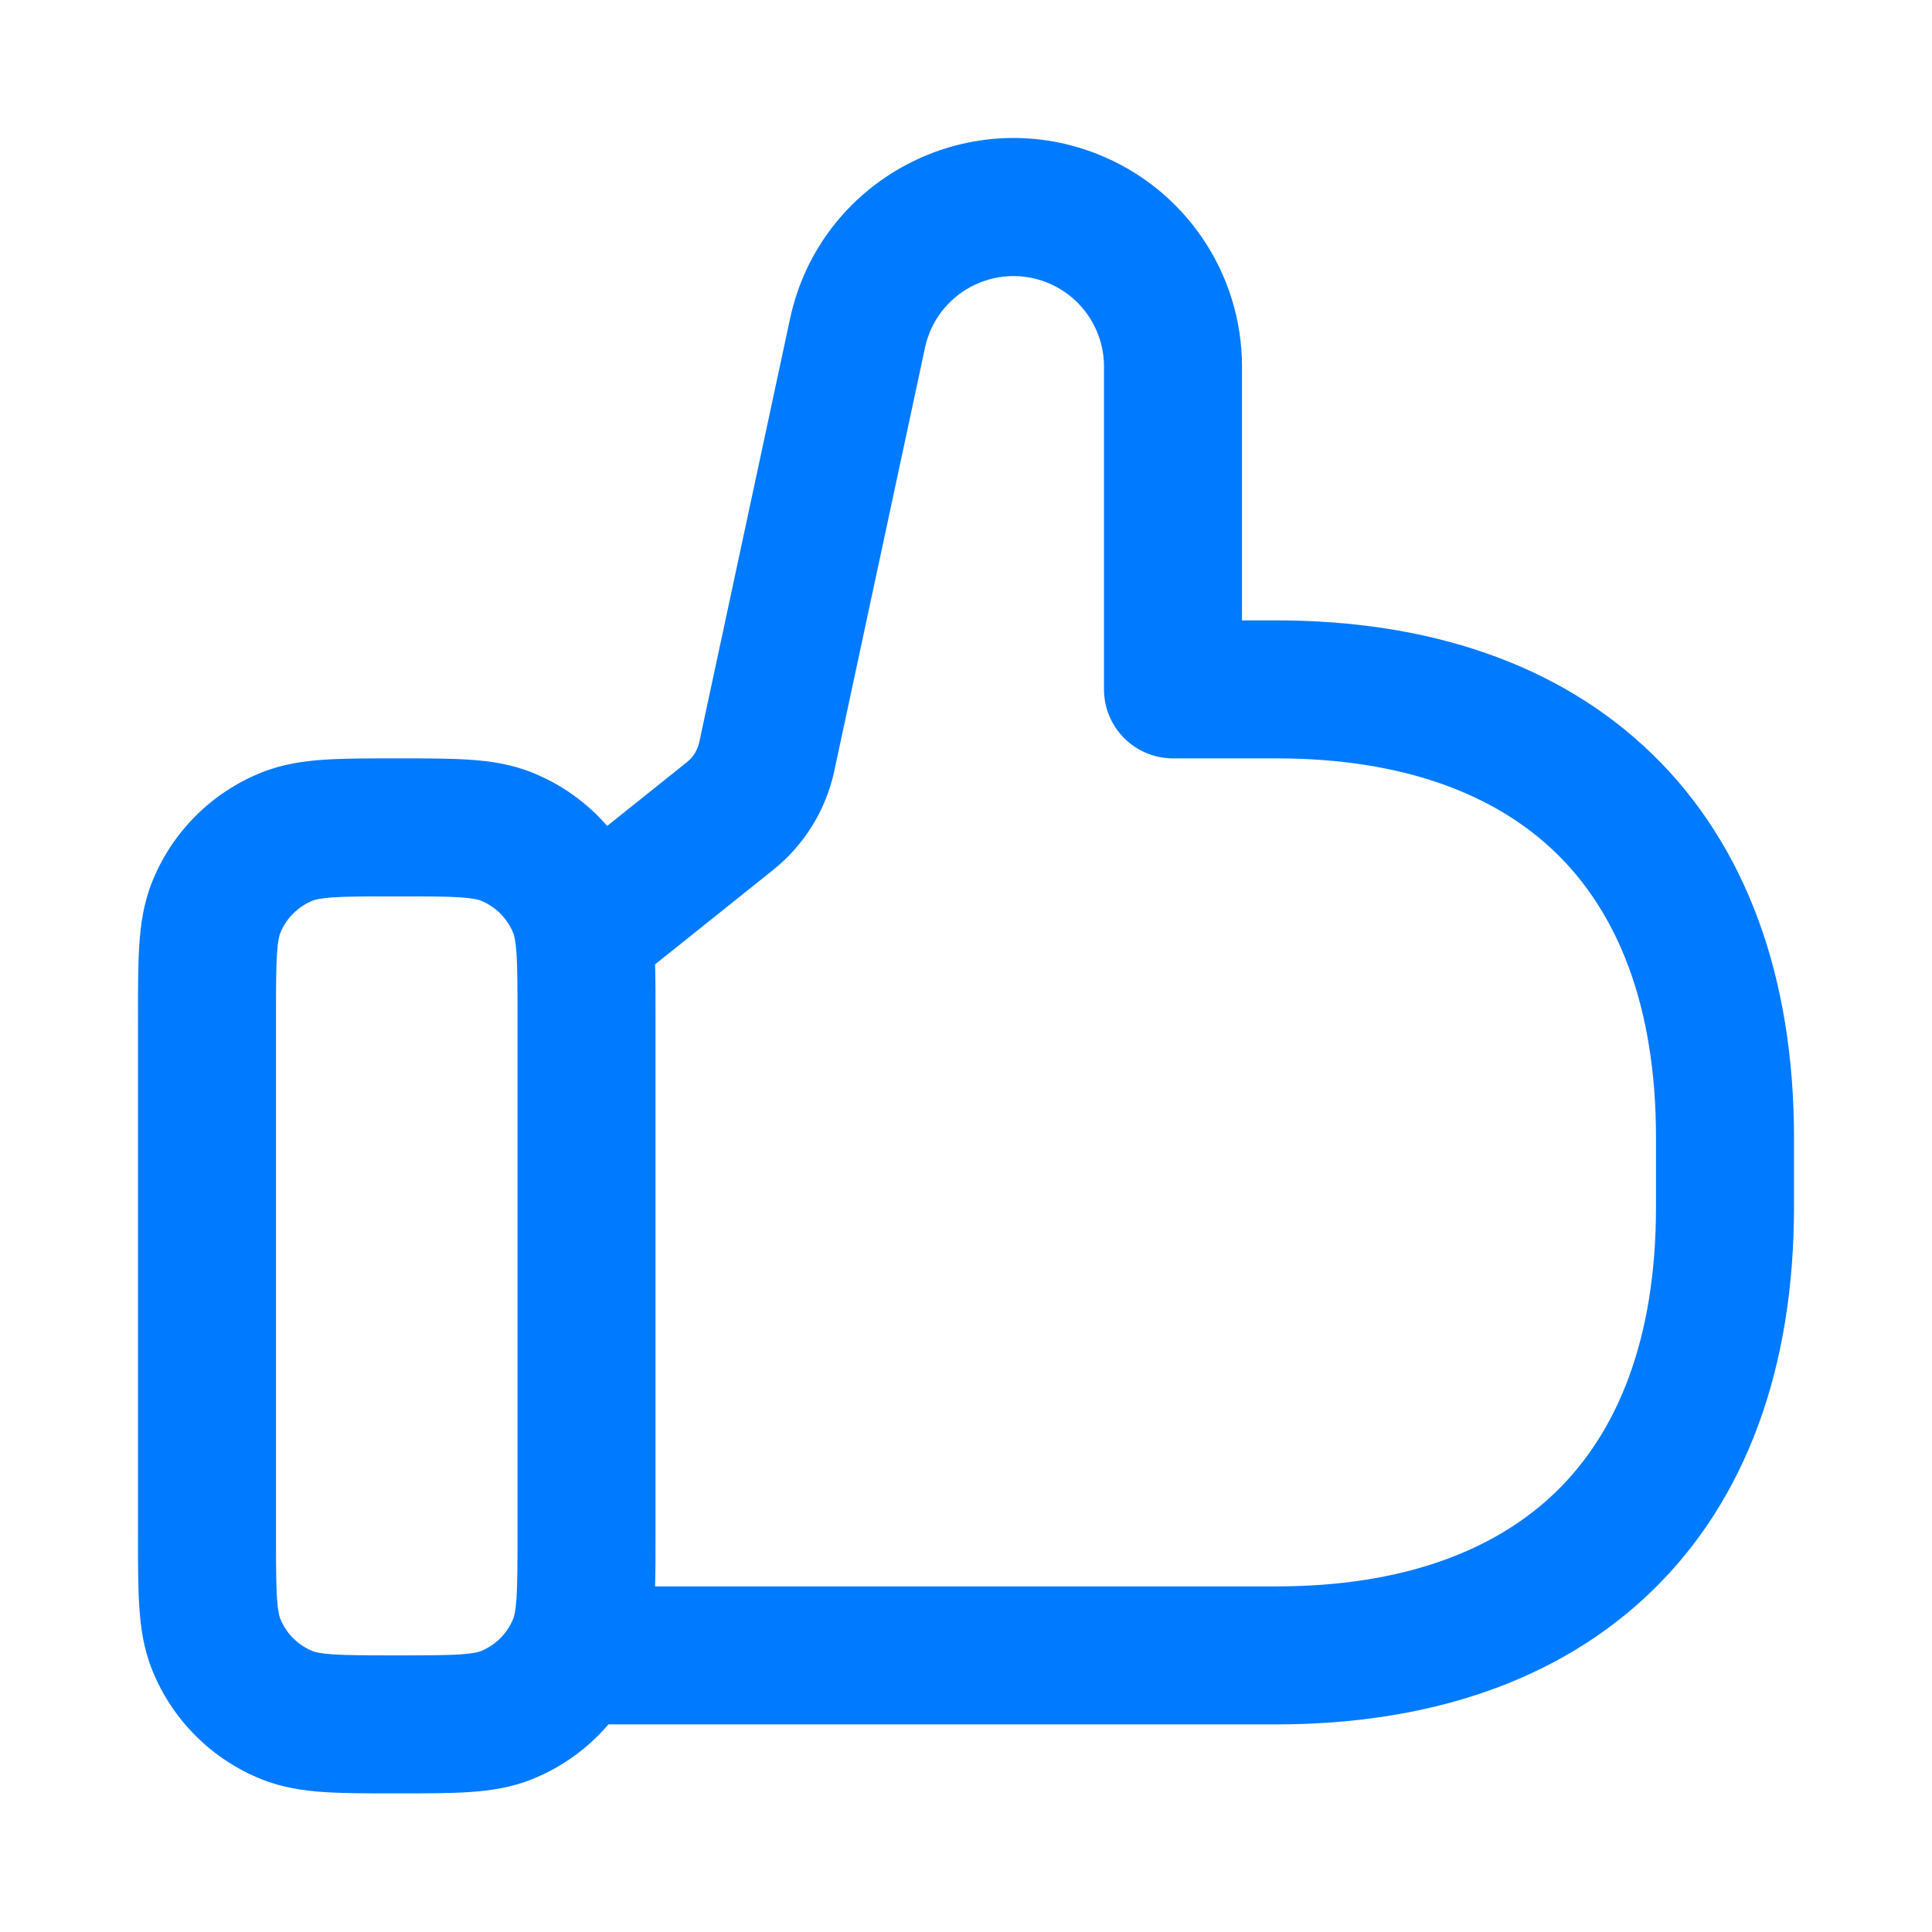
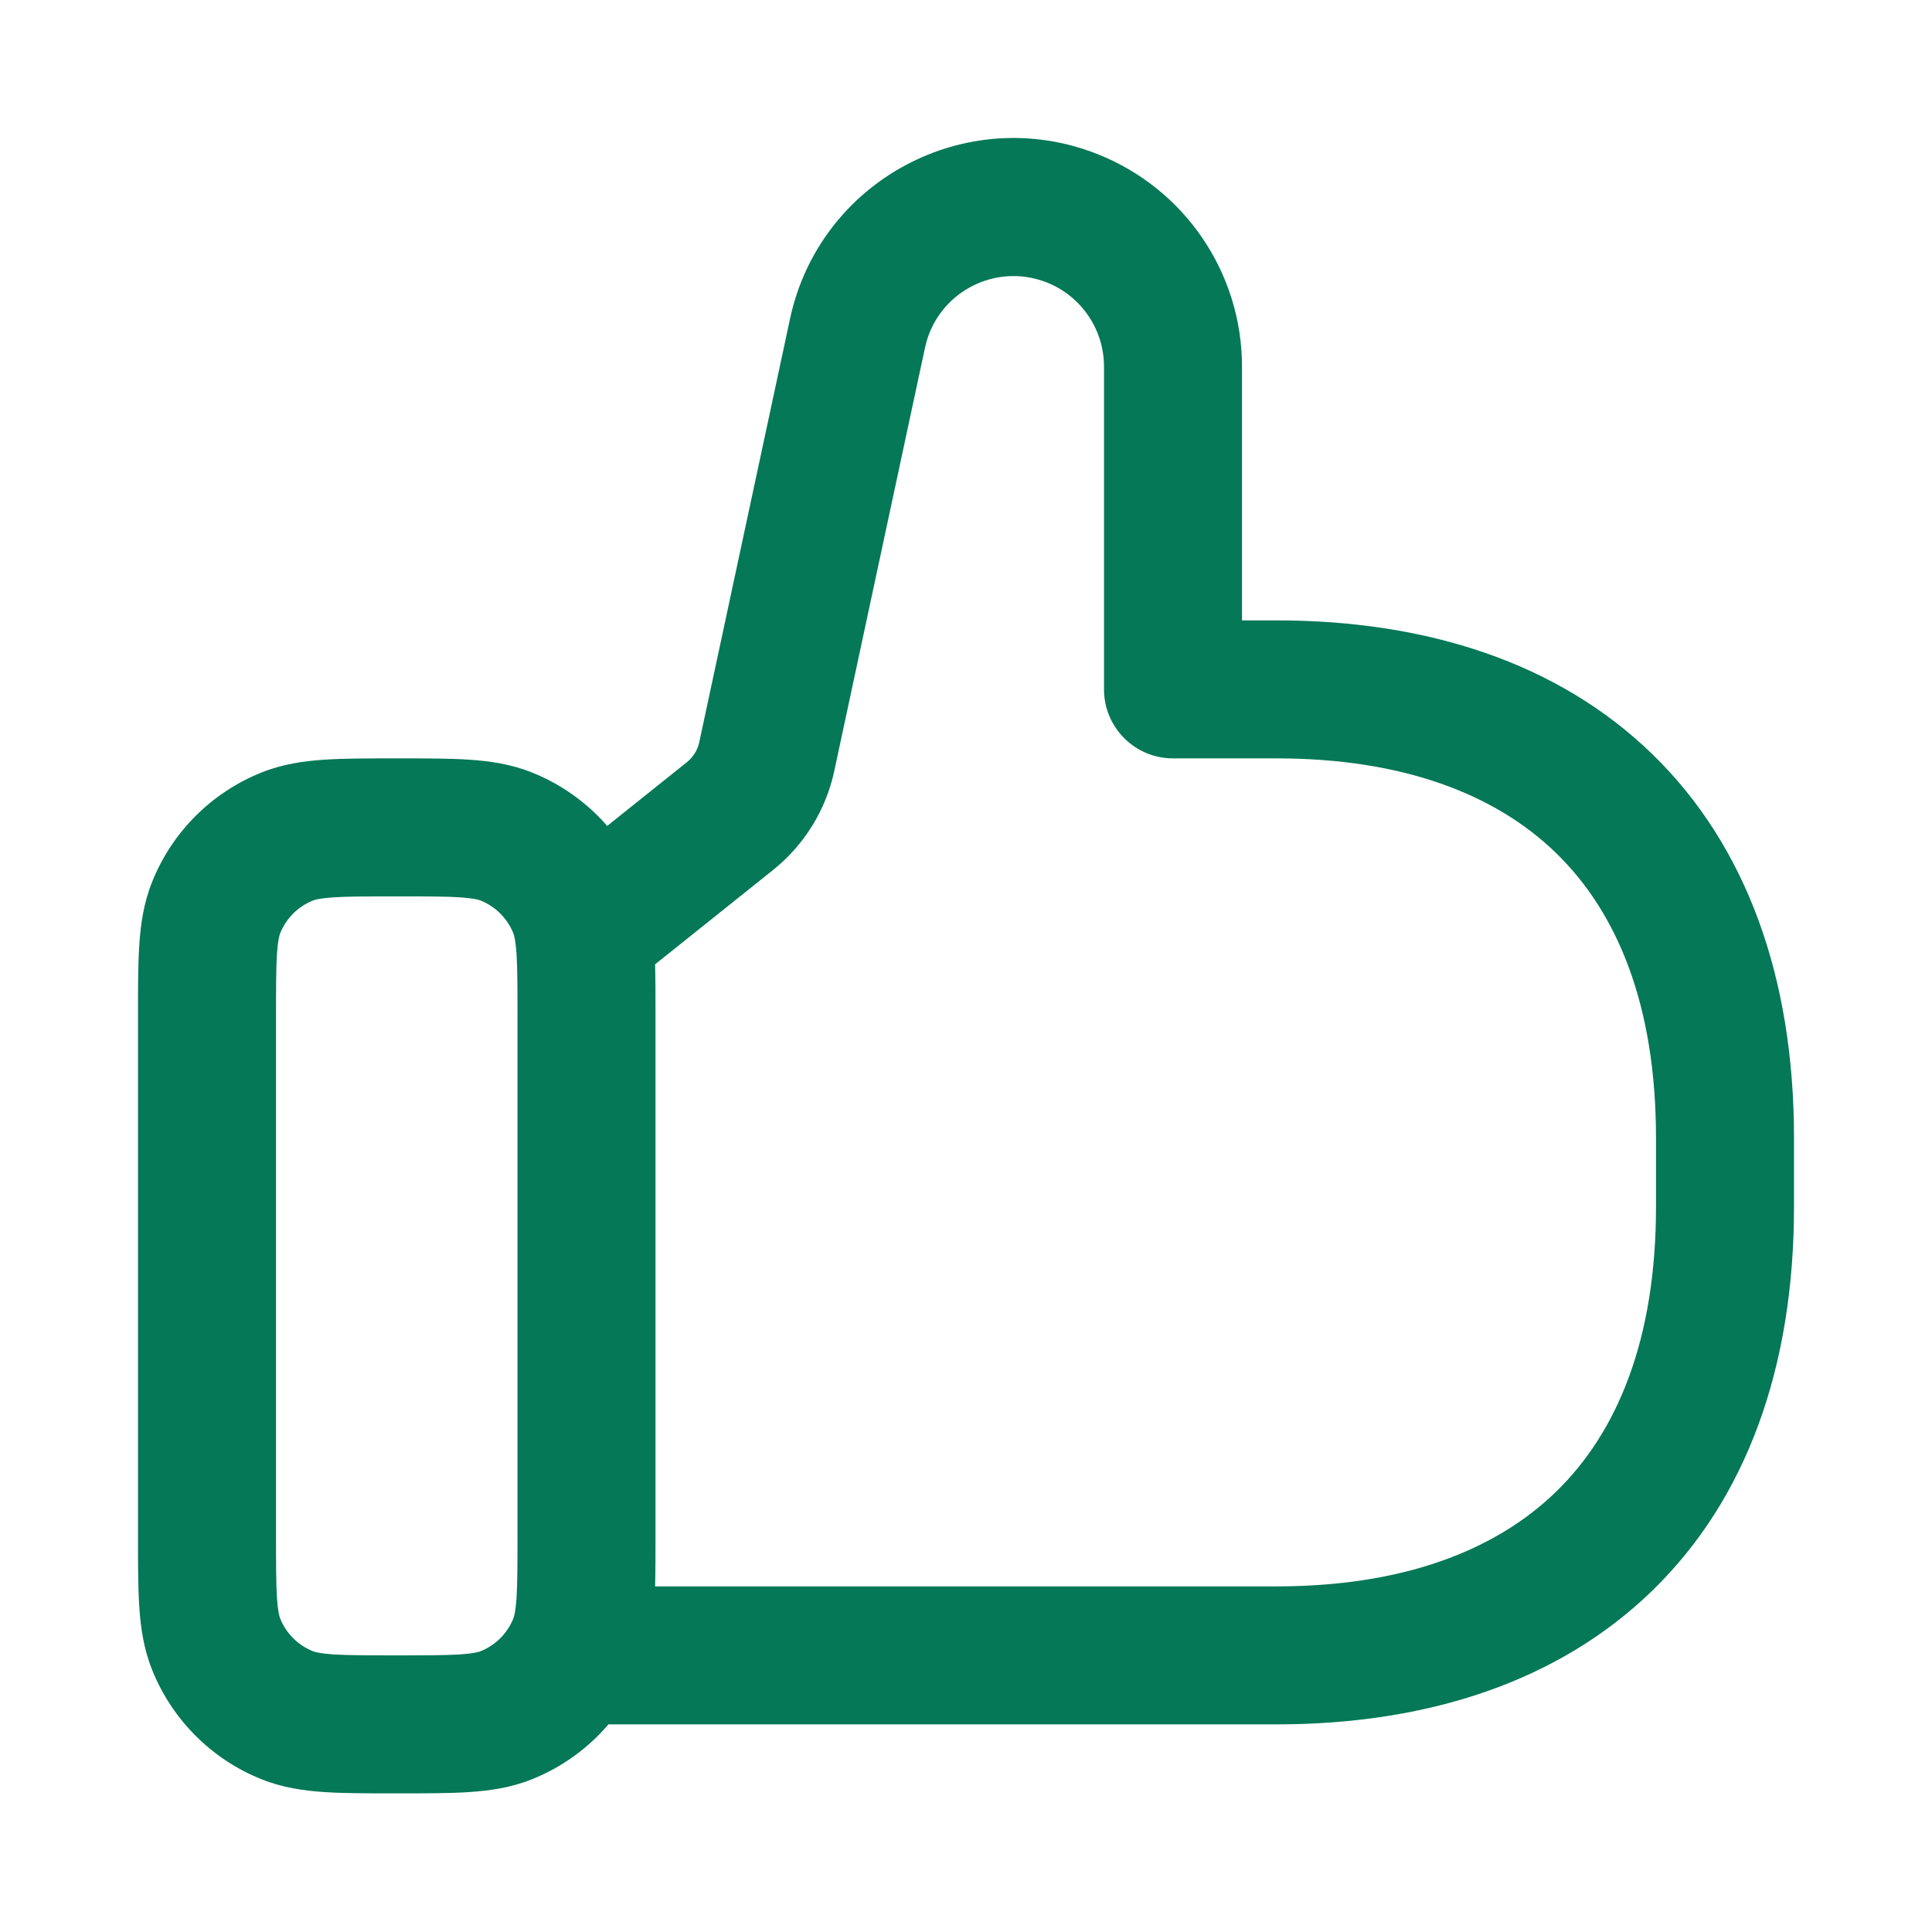
<svg xmlns="http://www.w3.org/2000/svg" width="28" height="28" viewBox="0 0 28 28" fill="none">
-   <path fill-rule="evenodd" clip-rule="evenodd" d="M8.8 11.97L9.954 11.047C10.046 10.973 10.111 10.869 10.135 10.753L11.45 4.619C11.879 2.618 14.002 1.481 15.905 2.233C17.169 2.733 18 3.954 18 5.313V8.991H18.5C20.683 8.991 22.586 9.607 23.947 10.93C25.313 12.258 26 14.169 26 16.491V17.491C26 19.813 25.313 21.724 23.947 23.052C22.586 24.375 20.683 24.991 18.5 24.991H8.818C8.522 25.338 8.144 25.612 7.713 25.785C7.408 25.908 7.102 25.952 6.801 25.972C6.517 25.991 6.174 25.991 5.781 25.991H5.719C5.326 25.991 4.983 25.991 4.699 25.972C4.398 25.952 4.092 25.908 3.787 25.785C3.067 25.496 2.495 24.924 2.206 24.204C2.083 23.899 2.039 23.593 2.019 23.292C2 23.008 2 22.665 2 22.272V14.71C2 14.317 2 13.974 2.019 13.69C2.039 13.389 2.083 13.083 2.206 12.778C2.495 12.057 3.067 11.486 3.787 11.197C4.092 11.074 4.398 11.03 4.699 11.01C4.983 10.991 5.326 10.991 5.719 10.991H5.781C6.174 10.991 6.517 10.991 6.801 11.01C7.102 11.03 7.408 11.074 7.713 11.197C8.135 11.366 8.507 11.633 8.8 11.97ZM13.406 5.038C13.576 4.246 14.416 3.796 15.17 4.093C15.671 4.291 16 4.775 16 5.313V9.991C16 10.543 16.448 10.991 17 10.991H18.5C20.317 10.991 21.664 11.5 22.553 12.364C23.437 13.224 24 14.563 24 16.491V17.491C24 19.419 23.437 20.758 22.553 21.618C21.664 22.482 20.317 22.991 18.5 22.991H9.494C9.5 22.775 9.5 22.535 9.5 22.271V14.71C9.5 14.441 9.5 14.196 9.494 13.976L11.203 12.609C11.656 12.247 11.97 11.739 12.091 11.173L13.406 5.038ZM4.533 13.052C4.56 13.041 4.63 13.019 4.831 13.005C5.042 12.991 5.317 12.991 5.75 12.991C6.183 12.991 6.458 12.991 6.669 13.005C6.87 13.019 6.94 13.041 6.967 13.052C7.182 13.139 7.352 13.309 7.439 13.524C7.45 13.551 7.472 13.621 7.486 13.822C7.499 14.033 7.5 14.308 7.5 14.741V22.241C7.5 22.674 7.499 22.949 7.486 23.16C7.472 23.361 7.45 23.431 7.439 23.458C7.352 23.673 7.182 23.843 6.967 23.93C6.94 23.941 6.87 23.963 6.669 23.977C6.458 23.99 6.183 23.991 5.75 23.991C5.317 23.991 5.042 23.99 4.831 23.977C4.63 23.963 4.56 23.941 4.533 23.93C4.318 23.843 4.148 23.673 4.061 23.458C4.05 23.431 4.028 23.361 4.014 23.16C4.001 22.949 4 22.674 4 22.241V14.741C4 14.308 4.001 14.033 4.014 13.822C4.028 13.621 4.05 13.551 4.061 13.524C4.148 13.309 4.318 13.139 4.533 13.052Z" fill="#007AFF" />
+   <path fill-rule="evenodd" clip-rule="evenodd" d="M8.8 11.97L9.954 11.047C10.046 10.973 10.111 10.869 10.135 10.753L11.45 4.619C11.879 2.618 14.002 1.481 15.905 2.233C17.169 2.733 18 3.954 18 5.313V8.991H18.5C20.683 8.991 22.586 9.607 23.947 10.93C25.313 12.258 26 14.169 26 16.491V17.491C26 19.813 25.313 21.724 23.947 23.052C22.586 24.375 20.683 24.991 18.5 24.991H8.818C8.522 25.338 8.144 25.612 7.713 25.785C7.408 25.908 7.102 25.952 6.801 25.972C6.517 25.991 6.174 25.991 5.781 25.991H5.719C5.326 25.991 4.983 25.991 4.699 25.972C4.398 25.952 4.092 25.908 3.787 25.785C3.067 25.496 2.495 24.924 2.206 24.204C2.083 23.899 2.039 23.593 2.019 23.292C2 23.008 2 22.665 2 22.272V14.71C2 14.317 2 13.974 2.019 13.69C2.039 13.389 2.083 13.083 2.206 12.778C2.495 12.057 3.067 11.486 3.787 11.197C4.092 11.074 4.398 11.03 4.699 11.01C4.983 10.991 5.326 10.991 5.719 10.991H5.781C6.174 10.991 6.517 10.991 6.801 11.01C7.102 11.03 7.408 11.074 7.713 11.197C8.135 11.366 8.507 11.633 8.8 11.97ZM13.406 5.038C13.576 4.246 14.416 3.796 15.17 4.093C15.671 4.291 16 4.775 16 5.313V9.991C16 10.543 16.448 10.991 17 10.991H18.5C20.317 10.991 21.664 11.5 22.553 12.364C23.437 13.224 24 14.563 24 16.491V17.491C24 19.419 23.437 20.758 22.553 21.618C21.664 22.482 20.317 22.991 18.5 22.991H9.494C9.5 22.775 9.5 22.535 9.5 22.271V14.71C9.5 14.441 9.5 14.196 9.494 13.976L11.203 12.609C11.656 12.247 11.97 11.739 12.091 11.173L13.406 5.038ZM4.533 13.052C4.56 13.041 4.63 13.019 4.831 13.005C5.042 12.991 5.317 12.991 5.75 12.991C6.183 12.991 6.458 12.991 6.669 13.005C6.87 13.019 6.94 13.041 6.967 13.052C7.182 13.139 7.352 13.309 7.439 13.524C7.45 13.551 7.472 13.621 7.486 13.822C7.499 14.033 7.5 14.308 7.5 14.741V22.241C7.5 22.674 7.499 22.949 7.486 23.16C7.472 23.361 7.45 23.431 7.439 23.458C7.352 23.673 7.182 23.843 6.967 23.93C6.94 23.941 6.87 23.963 6.669 23.977C6.458 23.99 6.183 23.991 5.75 23.991C5.317 23.991 5.042 23.99 4.831 23.977C4.63 23.963 4.56 23.941 4.533 23.93C4.318 23.843 4.148 23.673 4.061 23.458C4.05 23.431 4.028 23.361 4.014 23.16C4.001 22.949 4 22.674 4 22.241V14.741C4 14.308 4.001 14.033 4.014 13.822C4.028 13.621 4.05 13.551 4.061 13.524C4.148 13.309 4.318 13.139 4.533 13.052Z" fill="#047857" />
</svg>
